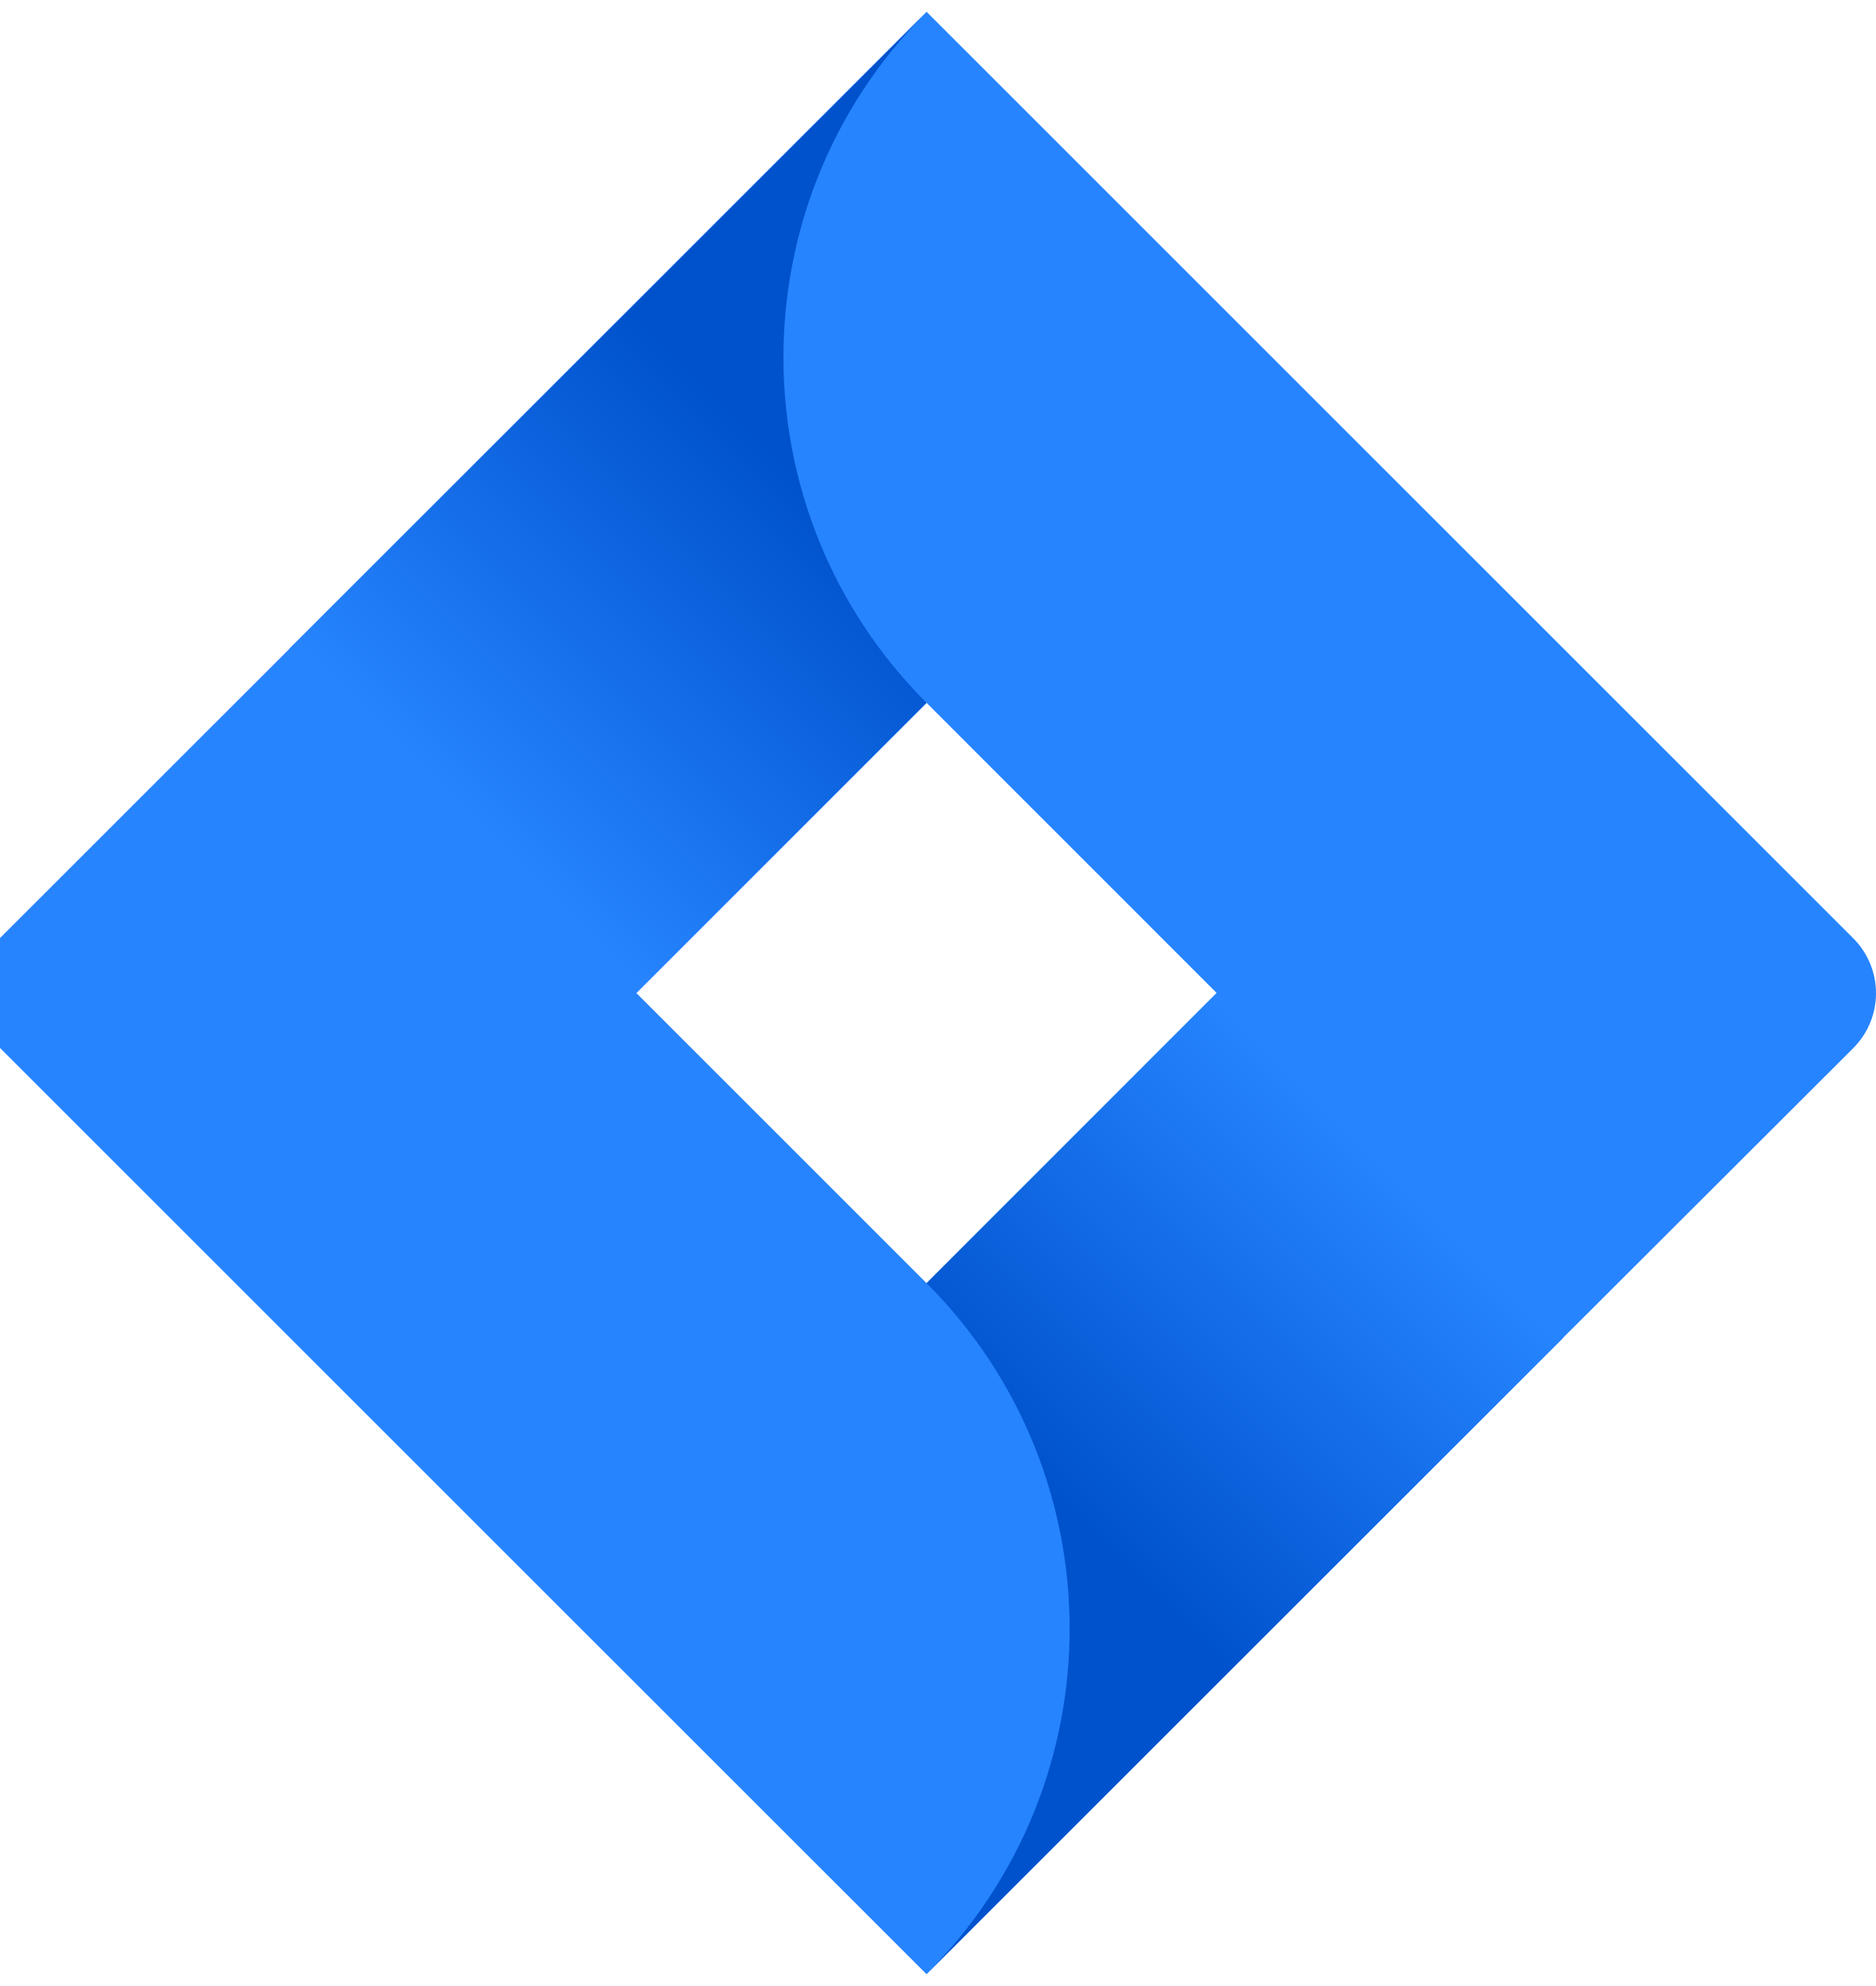
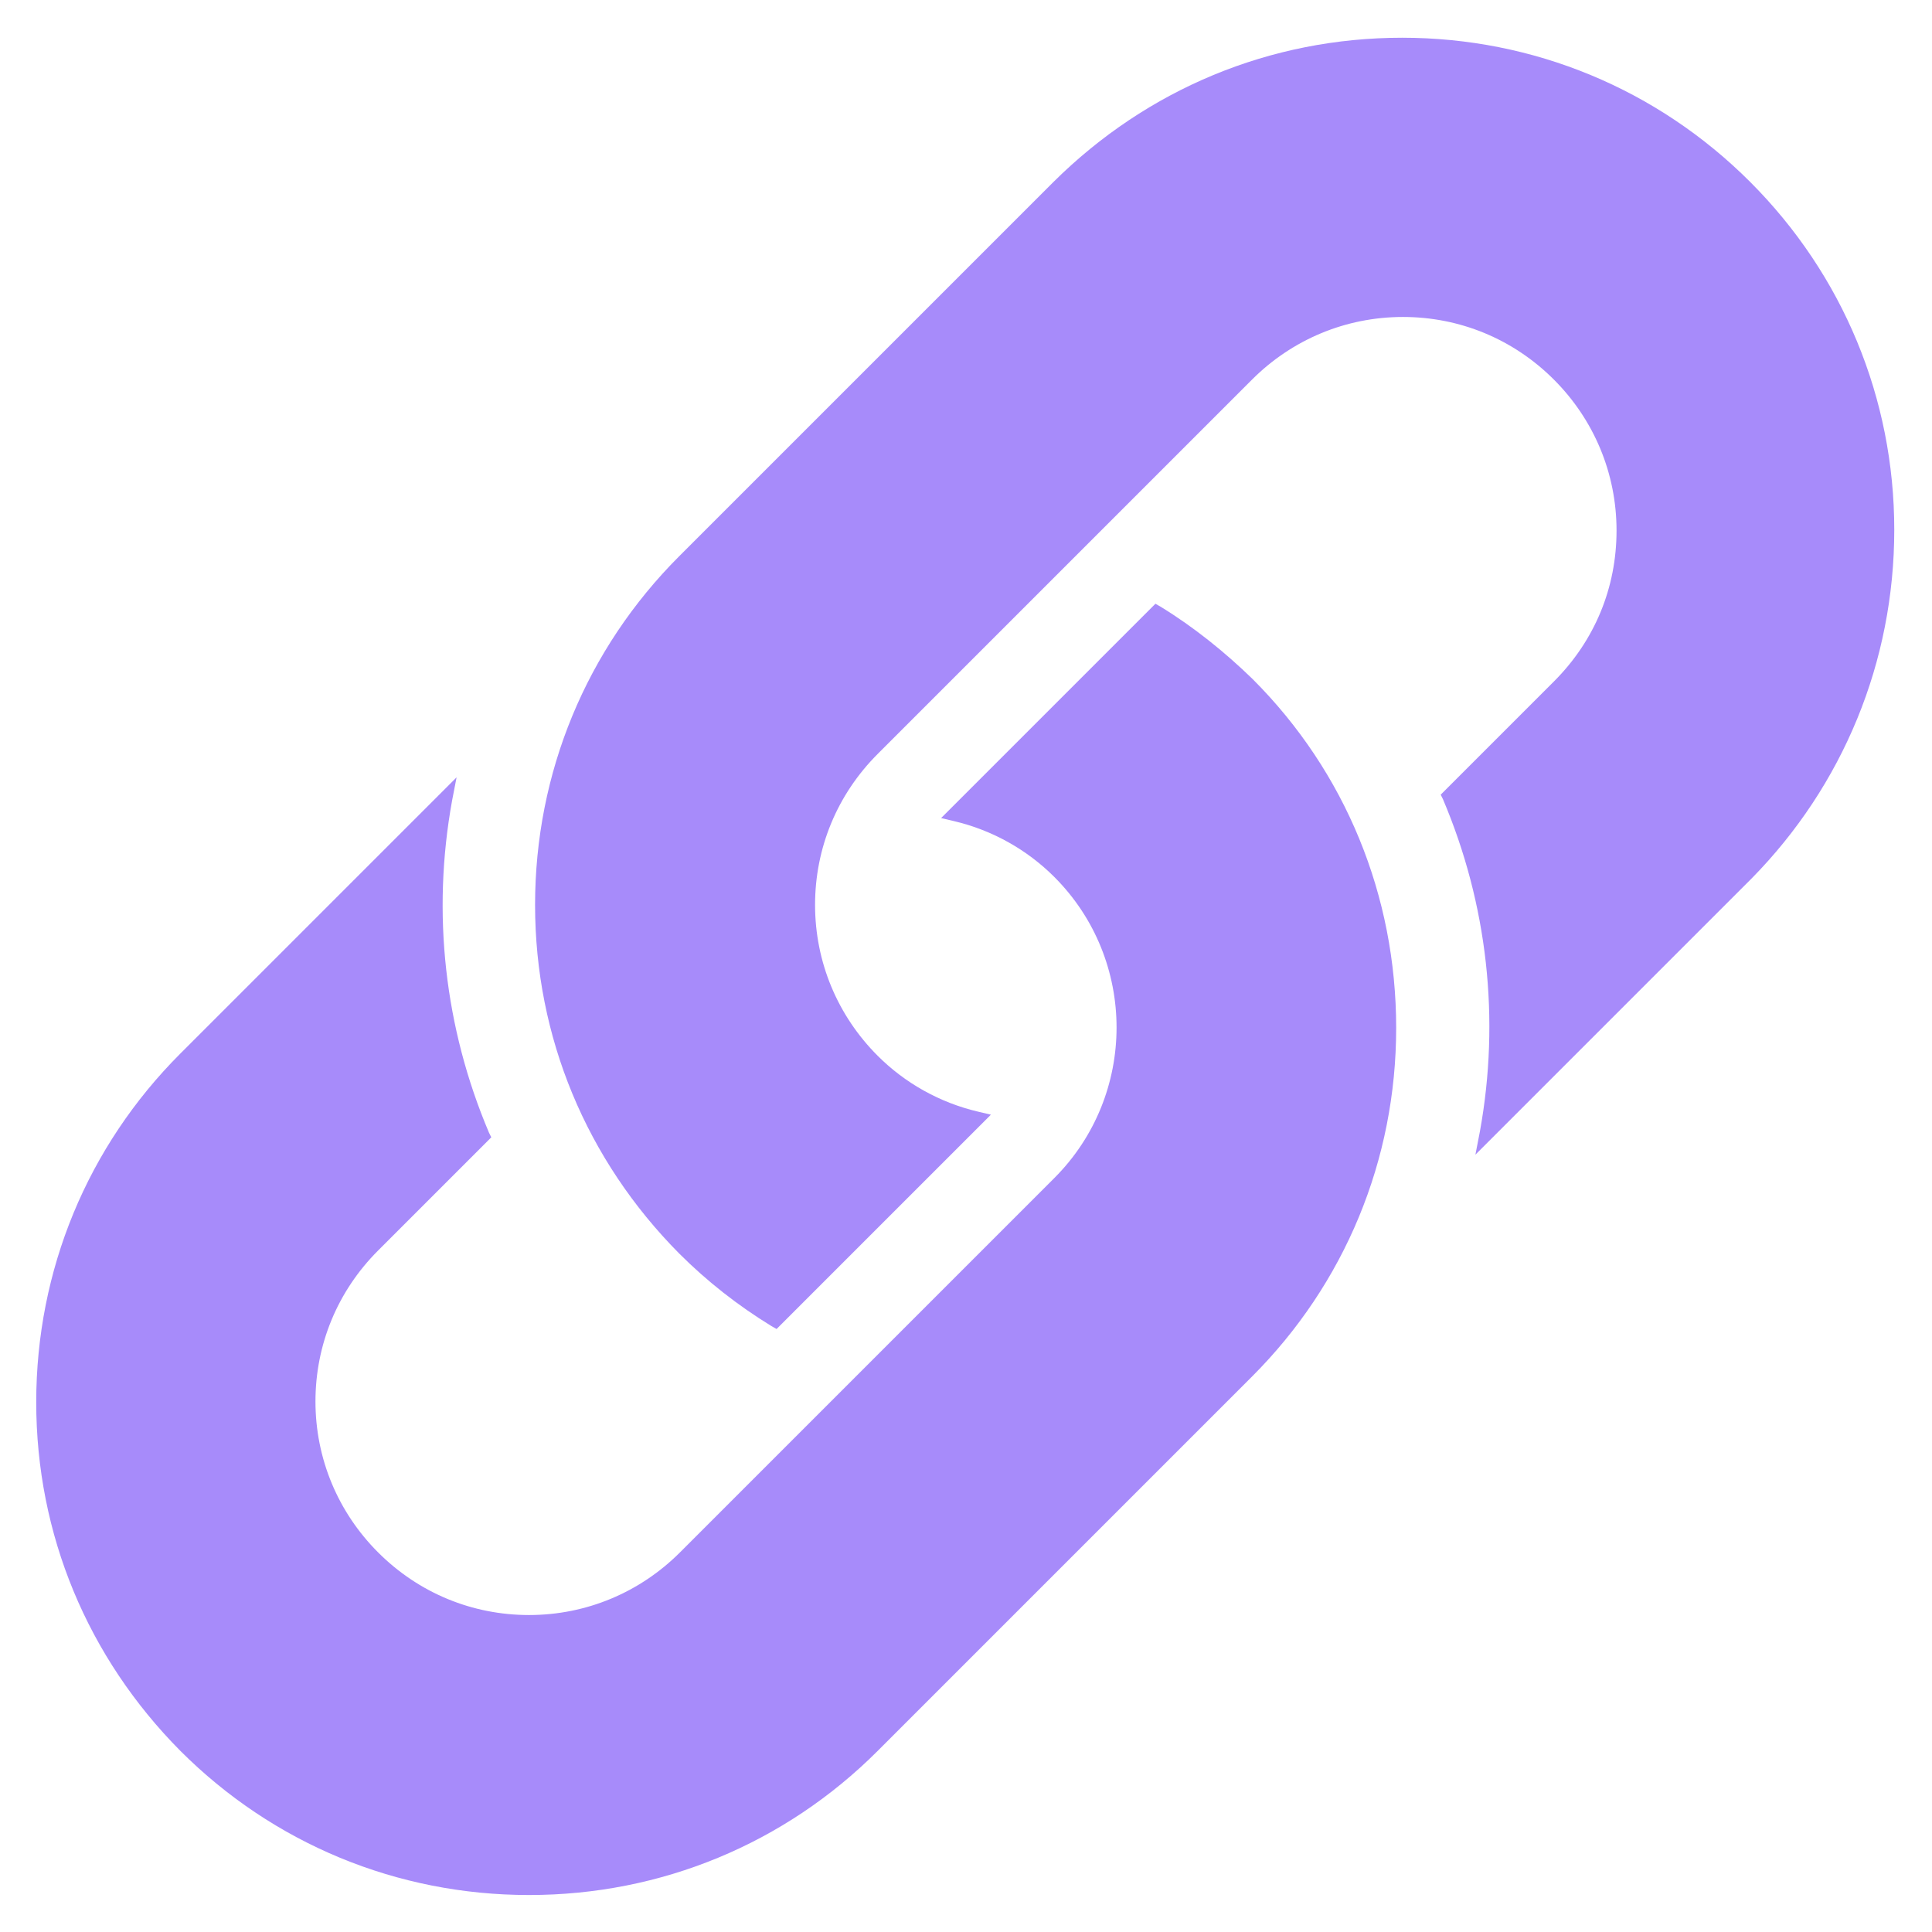
- <svg xmlns="http://www.w3.org/2000/svg" xmlns:xlink="http://www.w3.org/1999/xlink" height="2500" viewBox="2.59 0 214.091 224" width="2361">
-   <linearGradient id="a" gradientTransform="matrix(1 0 0 -1 0 264)" gradientUnits="userSpaceOnUse" x1="102.4" x2="56.15" y1="218.63" y2="172.39">
-     <stop offset=".18" stop-color="#0052cc" />
-     <stop offset="1" stop-color="#2684ff" />
-   </linearGradient>
-   <linearGradient id="b" x1="114.65" x2="160.81" xlink:href="#a" y1="85.77" y2="131.92" />
-   <path d="m214.06 105.73-96.39-96.39-9.34-9.34-72.56 72.56-33.18 33.17a8.89 8.89 0 0 0 0 12.54l66.29 66.29 39.45 39.44 72.55-72.56 1.13-1.12 32.05-32a8.87 8.87 0 0 0 0-12.59zm-105.73 39.39-33.12-33.12 33.12-33.12 33.11 33.12z" fill="#2684ff" />
-   <path d="m108.33 78.88a55.75 55.75 0 0 1 -.24-78.61l-72.47 72.44 39.44 39.44z" fill="url(#a)" />
-   <path d="m141.53 111.91-33.2 33.21a55.77 55.77 0 0 1 0 78.86l72.67-72.63z" fill="url(#b)" />
+ <svg xmlns="http://www.w3.org/2000/svg" fill="#a78bfa" height="800px" width="800px" version="1.2" baseProfile="tiny" id="Layer_1" viewBox="-205 51 256 256" xml:space="preserve">
+   <g>
+     <path d="M26.9,75.1C14.6,62.8-1.8,56-19.2,56c-17.5,0-33.8,6.8-46.2,19.1l-49.6,49.6c-12.3,12.3-19.1,28.7-19.1,46.2   s6.8,33.8,19.1,46.2c3.7,3.7,7.8,6.9,12.2,9.6l0.7,0.4l28.4-28.4l-1.7-0.4c-5.1-1.2-9.7-3.8-13.3-7.4c-5.3-5.3-8.3-12.4-8.3-20   c0-7.5,2.9-14.6,8.3-20l49.6-49.6c5.3-5.3,12.4-8.3,20-8.3c7.5,0,14.6,2.9,20,8.3c5.3,5.3,8.3,12.4,8.3,20s-2.9,14.6-8.3,20l-15,15   l0.3,0.6c5.9,13.9,7.6,29.1,4.9,44l-0.6,3.1l36.6-36.6C39.2,155.1,46,138.7,46,121.2C46,103.8,39.2,87.4,26.9,75.1z" />
+     <path d="M-51.2,131.4l-0.7-0.4l-28.4,28.4l1.7,0.4c5.1,1.2,9.7,3.8,13.3,7.4c11,11,11,28.9,0,39.9l-49.6,49.6   c-5.3,5.3-12.4,8.3-20,8.3c-7.5,0-14.6-2.9-20-8.3c-5.3-5.3-8.3-12.4-8.3-20c0-7.5,2.9-14.6,8.3-20l15-15l-0.3-0.6   c-5.9-13.9-7.6-29.1-4.9-44l0.6-3.1l-36.6,36.6c-12.3,12.3-19.1,28.7-19.1,46.2c0,17.5,6.8,33.8,19.1,46.2   c12.3,12.3,28.7,19.1,46.2,19.1s33.9-6.8,46.2-19.1l49.6-49.6c12.3-12.3,19.1-28.7,19.1-46.2S-26.7,153.3-39,141   C-42.7,137.4-46.8,134.1-51.2,131.4z" />
+   </g>
</svg>
